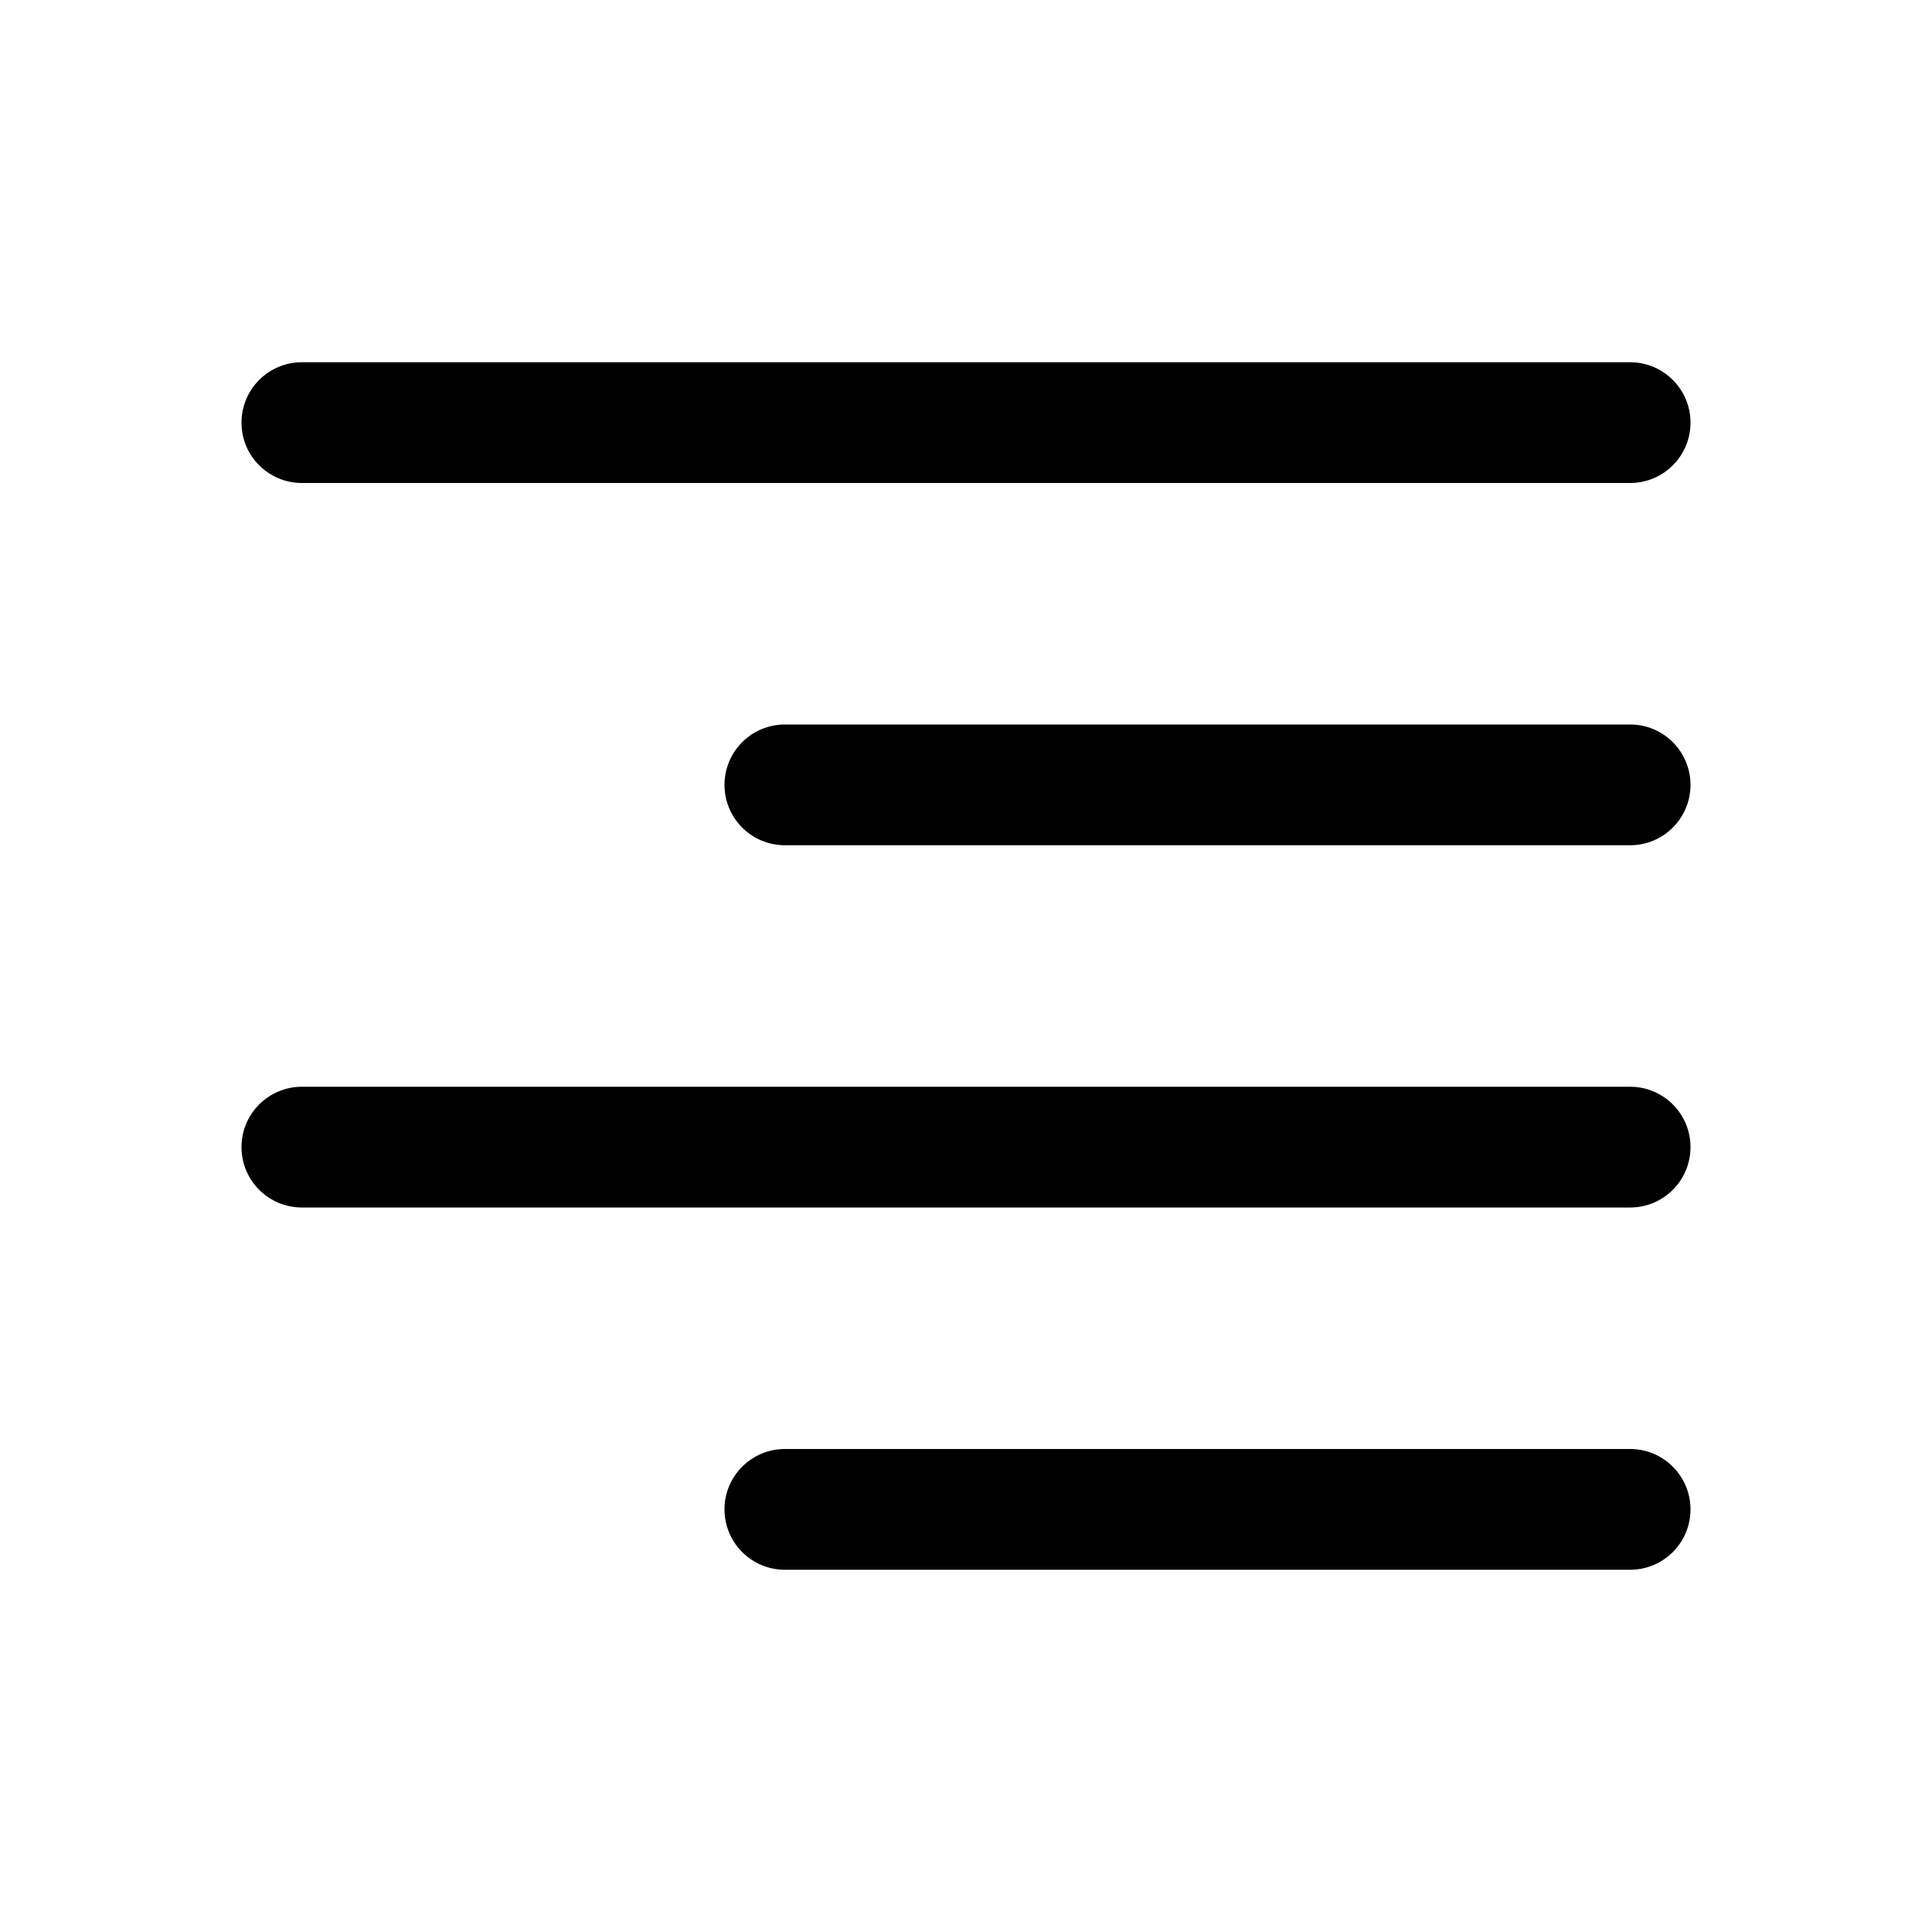
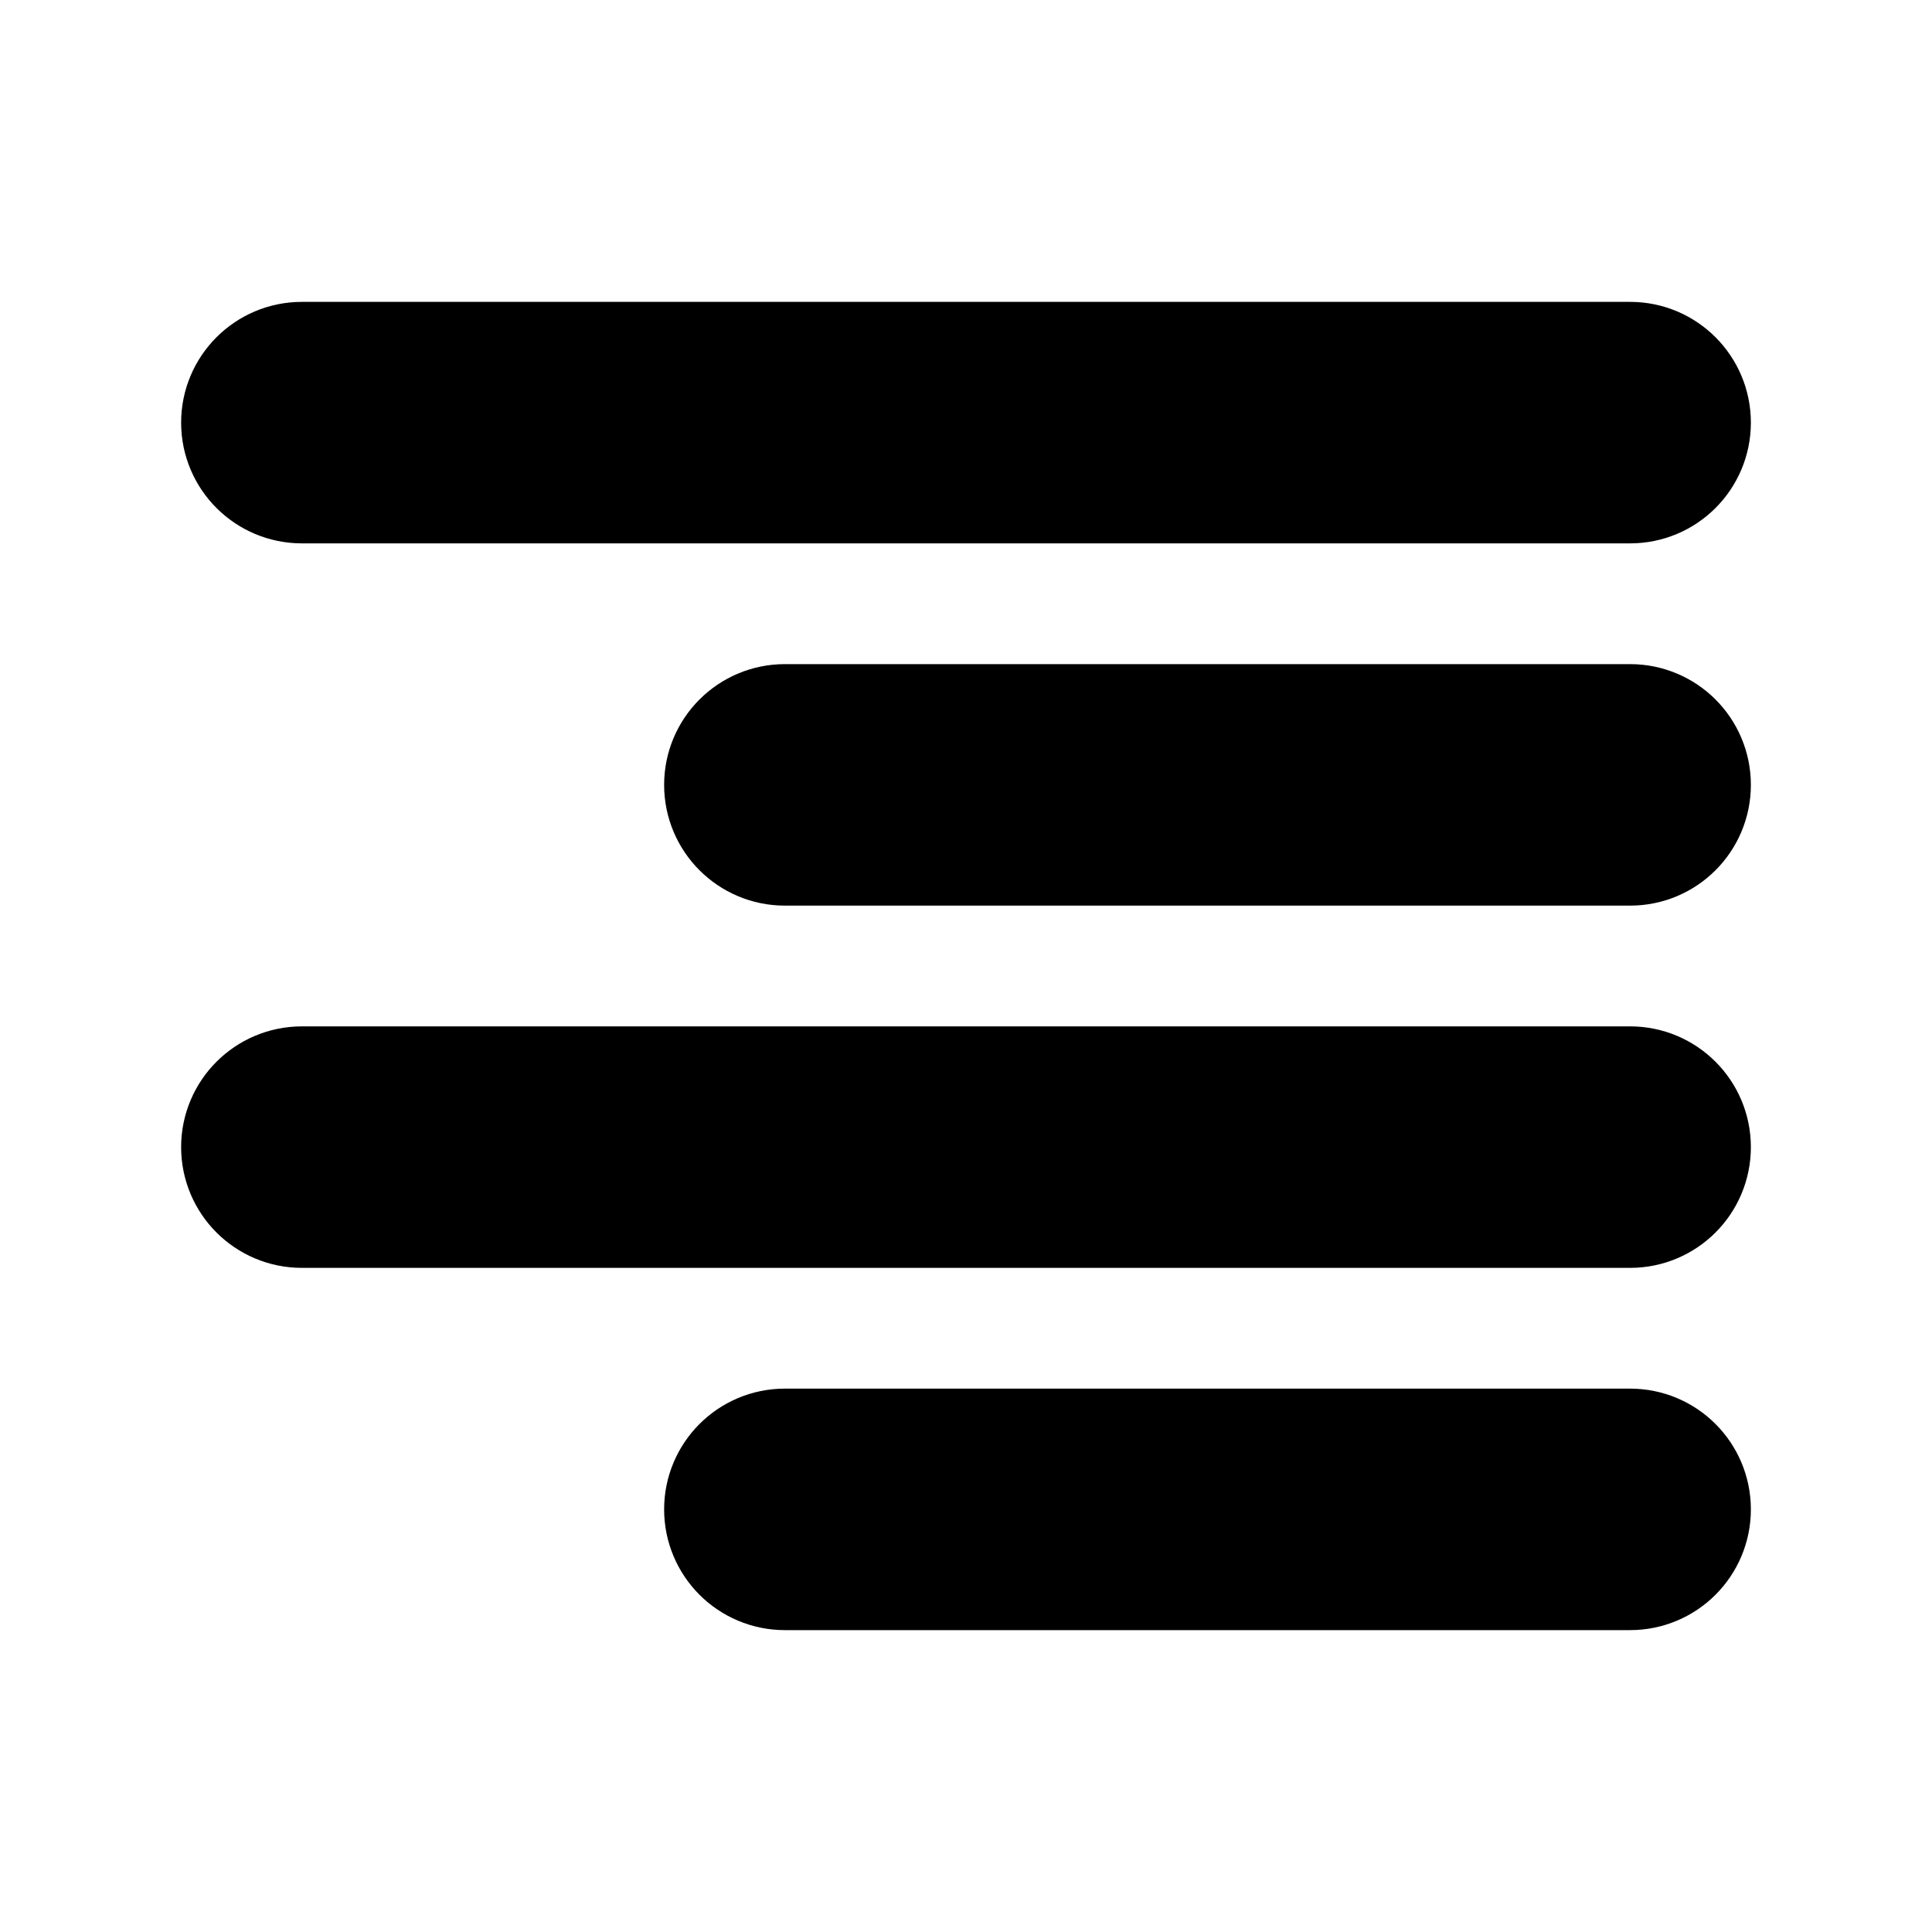
- <svg xmlns="http://www.w3.org/2000/svg" width="16" height="16" fill="currentColor" class="bi bi-text-right" viewBox="0 0 16 16">
+ <svg xmlns="http://www.w3.org/2000/svg" width="16" height="16" fill="currentColor" stroke="currentColor" class="bi bi-text-right" viewBox="0 0 16 16">
  <path fill-rule="evenodd" d="M6 12.5a.5.5 0 0 1 .5-.5h7a.5.5 0 0 1 0 1h-7a.5.5 0 0 1-.5-.5zm-4-3a.5.5 0 0 1 .5-.5h11a.5.5 0 0 1 0 1h-11a.5.5 0 0 1-.5-.5zm4-3a.5.5 0 0 1 .5-.5h7a.5.5 0 0 1 0 1h-7a.5.5 0 0 1-.5-.5zm-4-3a.5.5 0 0 1 .5-.5h11a.5.5 0 0 1 0 1h-11a.5.5 0 0 1-.5-.5z" />
</svg>
